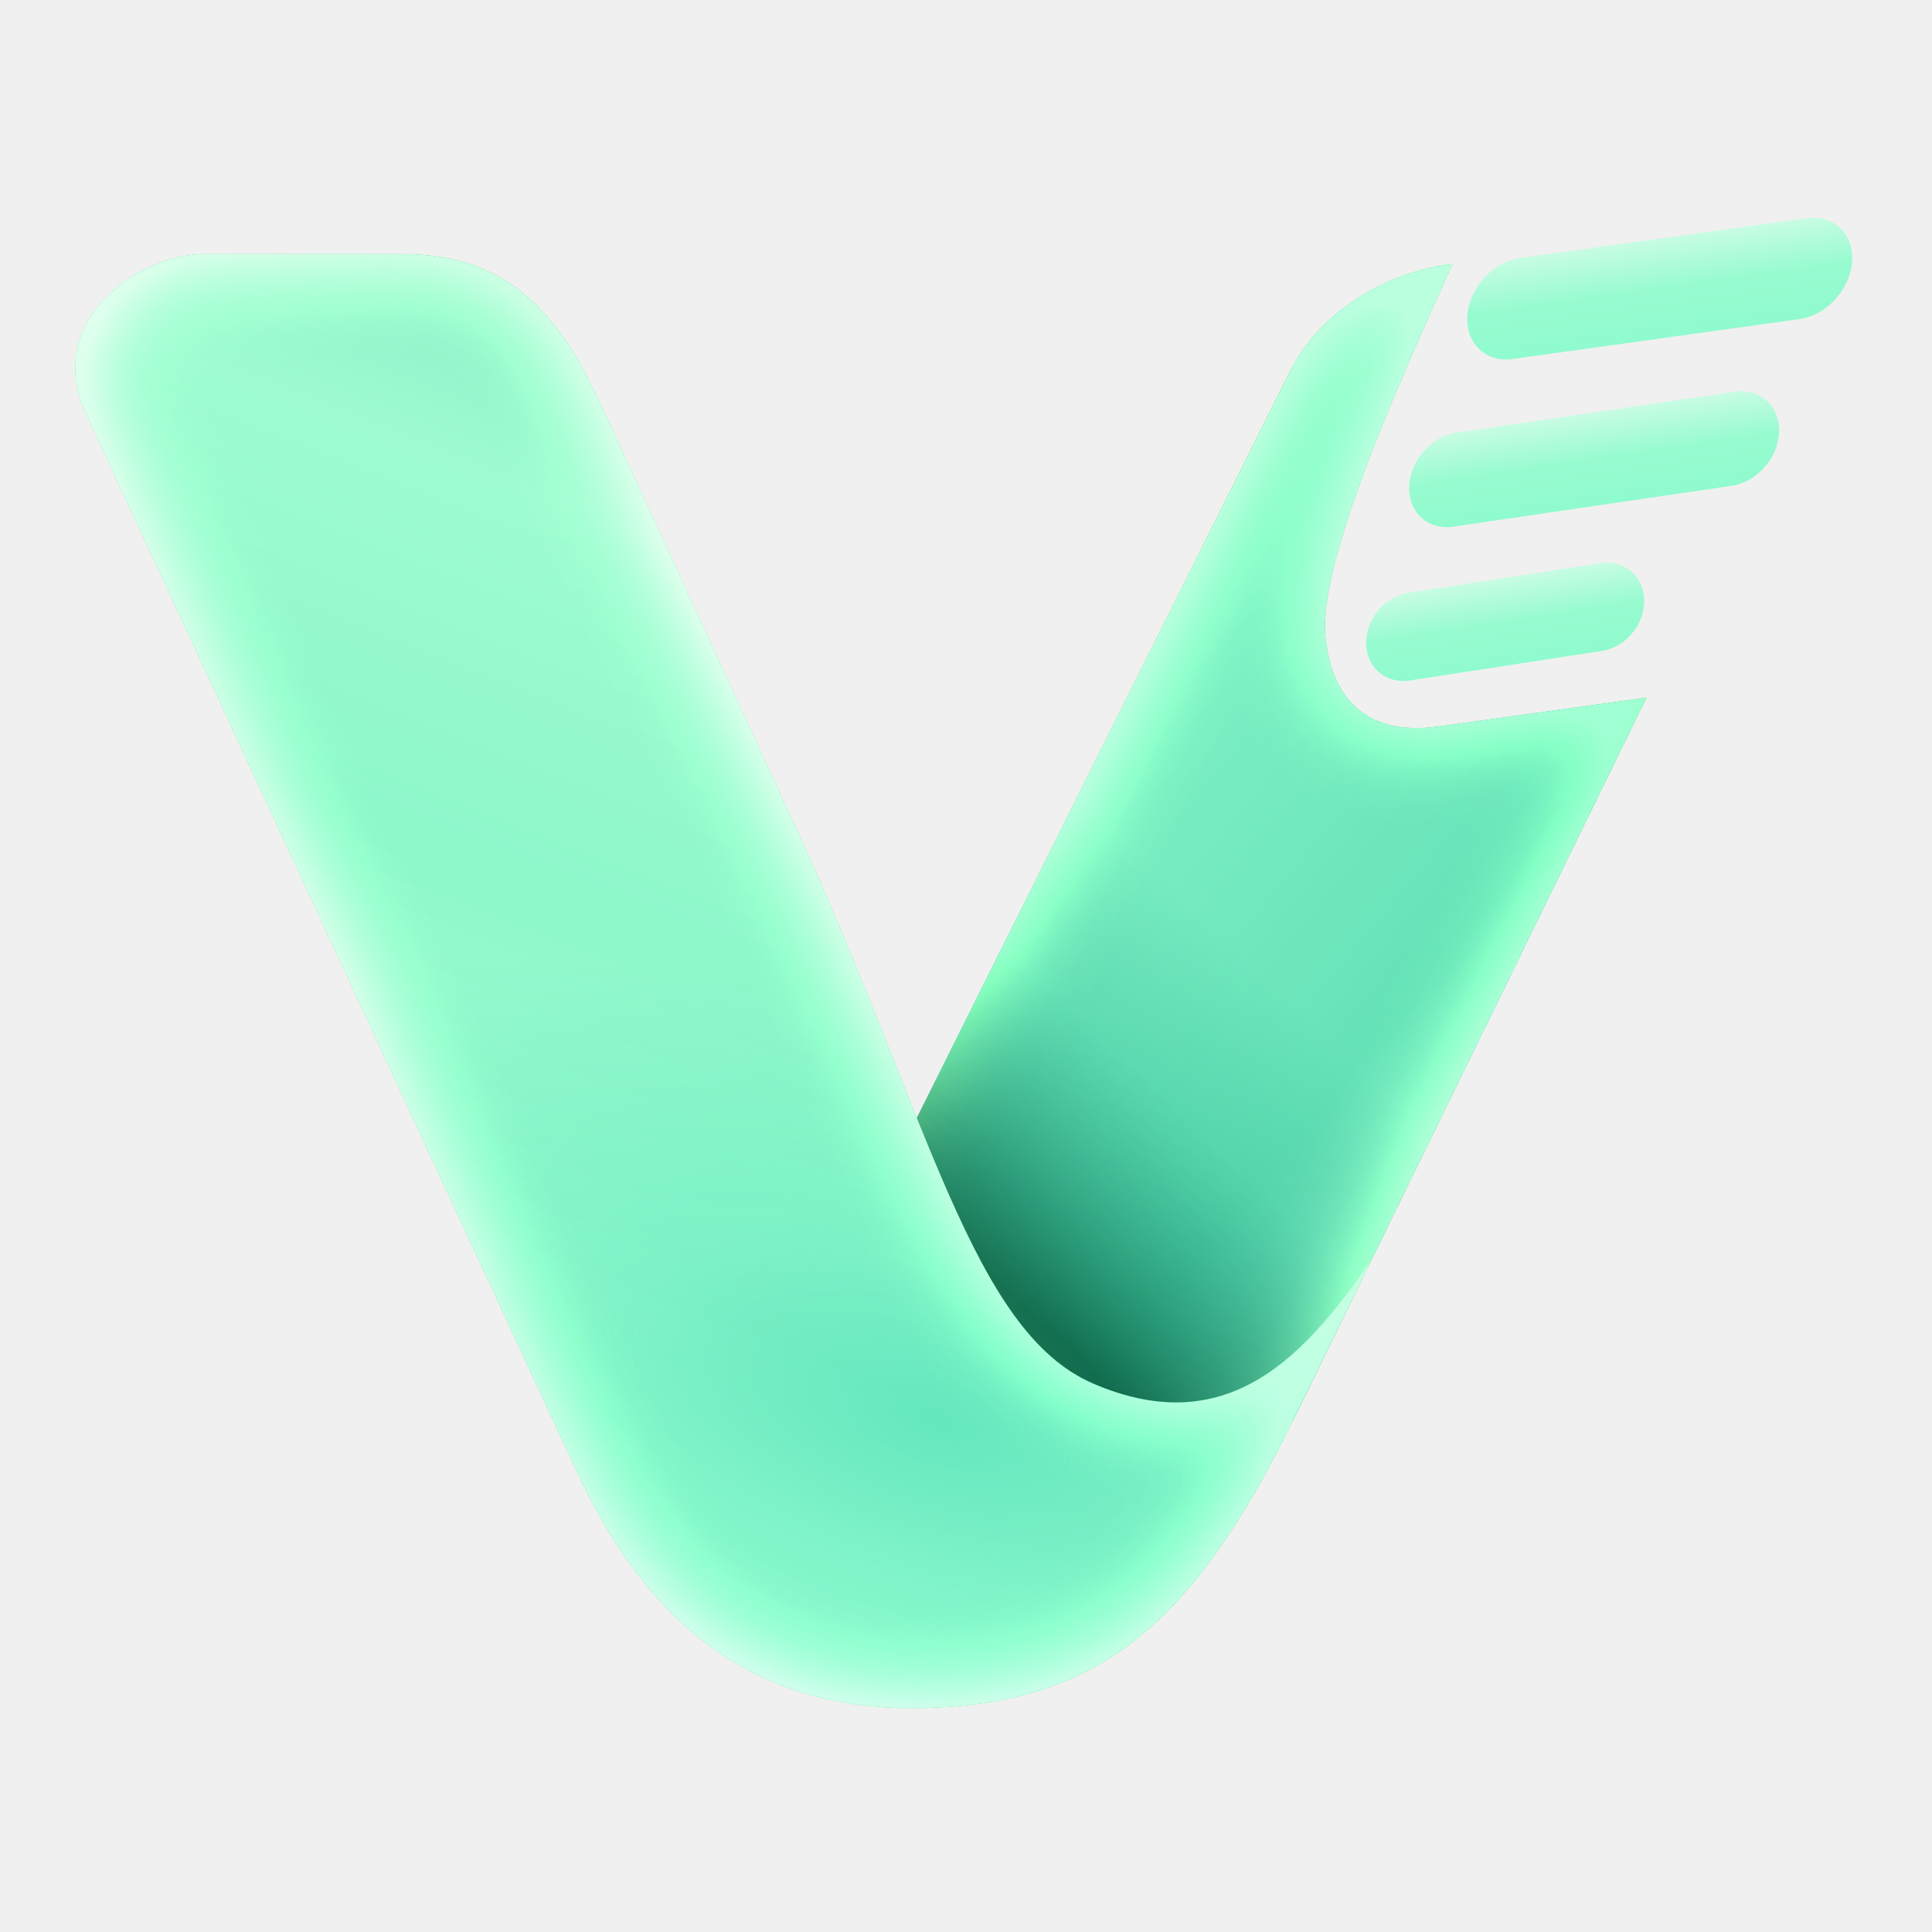
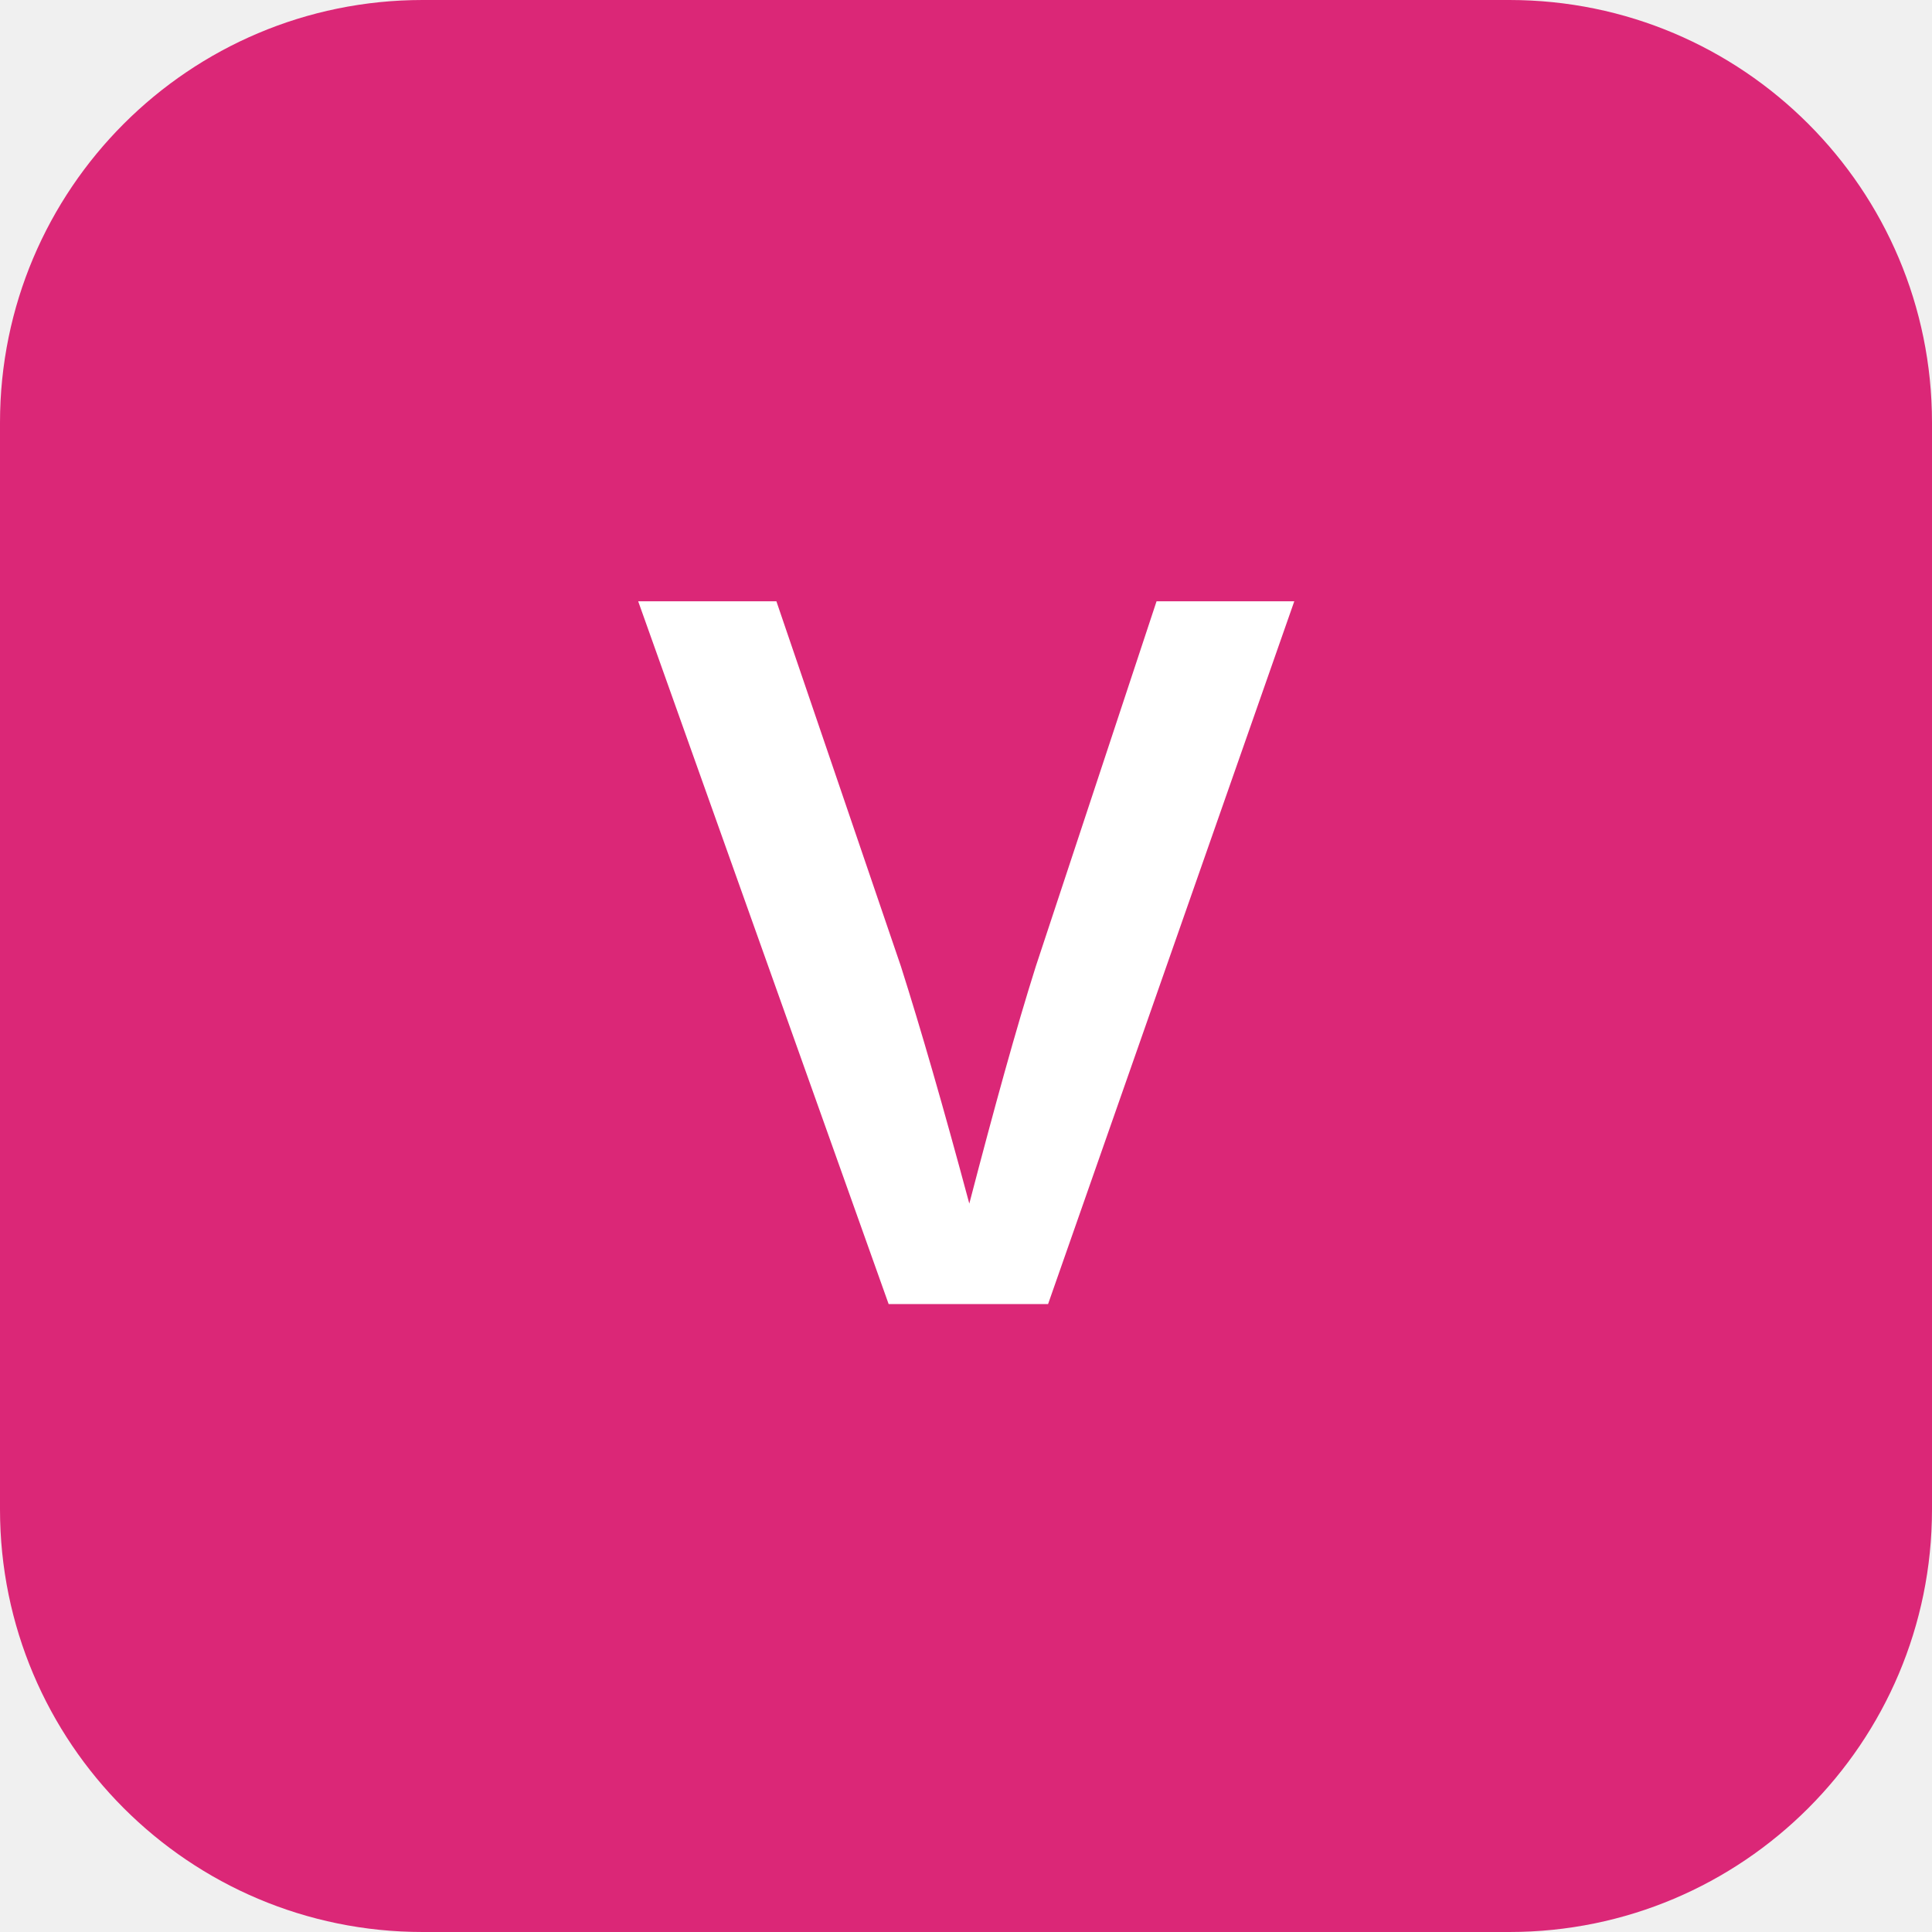
- <svg xmlns="http://www.w3.org/2000/svg" viewBox="0 0 48 48" fill="none" role="img" aria-label="Voxden">
-   <defs>
-     <linearGradient id="left-arm" gradientUnits="userSpaceOnUse" x1="25.92" y1="7.56" x2="12.67" y2="41.16">
-       <stop offset="0" stop-color="#7cdebf" />
-       <stop offset="0.25" stop-color="#9ffcd1" />
-       <stop offset="0.5" stop-color="#8df7ca" />
-       <stop offset="0.75" stop-color="#a1ffd2" />
-       <stop offset="1" stop-color="#97ffd3" />
-     </linearGradient>
-     <radialGradient id="bowl-shade" gradientUnits="userSpaceOnUse" cx="0" cy="0" r="1" gradientTransform="translate(23.15 35.29) rotate(18.72) scale(22.29 9.39)">
-       <stop offset="0" stop-color="#00bf9e" stop-opacity="0.38" />
-       <stop offset="0.393" stop-color="#00bf9e" stop-opacity="0.19" />
-       <stop offset="1" stop-color="#00bf9e" stop-opacity="0" />
-     </radialGradient>
-     <linearGradient id="right-arm" gradientUnits="userSpaceOnUse" x1="20.98" y1="11.71" x2="43.09" y2="30.26">
-       <stop offset="0" stop-color="#7cffbf" />
-       <stop offset="0.333" stop-color="#7eefc4" />
-       <stop offset="0.667" stop-color="#66e2b8" />
-       <stop offset="1" stop-color="#aaeed5" />
-     </linearGradient>
-     <linearGradient id="fold-shade" gradientUnits="userSpaceOnUse" x1="24.19" y1="31.3" x2="31.15" y2="24.02">
-       <stop offset="0" stop-color="#00543a" stop-opacity="0.84" />
-       <stop offset="0.618" stop-color="#0b9f7e" stop-opacity="0.2" />
-       <stop offset="1" stop-color="#0b9f7e" stop-opacity="0" />
-     </linearGradient>
-     <linearGradient id="bars" x2="0" y2="1">
-       <stop offset="0" stop-color="#c7fce3" />
-       <stop offset="0.5" stop-color="#98fbd0" />
-       <stop offset="1" stop-color="#8ffbce" />
-     </linearGradient>
-     <filter id="edge-light" color-interpolation-filters="sRGB">
-       <feGaussianBlur in="SourceAlpha" stdDeviation="1.083" />
-       <feComposite in="SourceAlpha" operator="arithmetic" k2="1" k3="-1" />
-       <feComponentTransfer result="edge">
-         <feFuncA type="table" tableValues="0 .5 .5" />
-       </feComponentTransfer>
-       <feColorMatrix in="SourceGraphic" values="0 0 0 0 0  0 0 0 0 0  0 0 0 0 0  .3 .59 .11 0 0" />
-       <feComposite in="edge" operator="arithmetic" k1="0.591" result="light" />
-       <feFlood flood-color="#ffff72" />
-       <feComposite in2="light" operator="in" />
-       <feComposite in2="SourceAlpha" operator="in" />
-       <feComposite in="SourceGraphic" operator="arithmetic" k2="1" k3="1" />
-     </filter>
-   </defs>
-   <g filter="url(#edge-light)">
-     <path fill="url(#right-arm)" d="M21.78 29.77 L32.05 9.22 C32.85 7.62 34.65 6.7 36.09 6.56 C34.66 9.71 32.77 13.97 32.93 15.8 C33.09 17.52 34.12 18.27 35.71 18.05 L40.91 17.33 L32.13 35.28 L27.26 37.64 Z" />
-     <path fill="url(#fold-shade)" d="M21.78 29.77 L26.86 19.62 L35.66 28.06 L32.13 35.28 L27.26 37.64 Z" />
-   </g>
-   <g filter="url(#edge-light)">
-     <g fill="url(#left-arm)">
-       <path id="left-ribbon" d="M5.08 6.31 L9.96 6.31 C12.01 6.31 13.57 7.11 14.86 9.91 L19.78 20.58 C23.07 27.71 24.13 33.06 27.15 34.37 C30.55 35.84 32.49 33.62 34.12 31.21 L32.13 35.28 C29.65 40.35 27.27 42.37 22.85 42.44 C18.28 42.52 15.84 39.8 14.35 36.6 L2.12 10.24 C1.09 8.02 3.4 6.31 5.08 6.31 Z" />
-     </g>
-     <use href="#left-ribbon" fill="url(#bowl-shade)" />
-   </g>
-   <g fill="url(#bars)">
-     <rect x="-4.82" y="-1.23" width="9.65" height="2.46" rx="1.23" transform="translate(41.23 7.17) rotate(-7.92) skewX(-12.07)" />
-     <rect x="-4.64" y="-1.15" width="9.29" height="2.3" rx="1.15" transform="translate(39.6 11.41) rotate(-8.35) skewX(-10.37)" />
-     <rect x="-3.49" y="-1.08" width="6.99" height="2.16" rx="1.08" transform="translate(37.39 15.45) rotate(-8.75) skewX(-7.93)" />
-   </g>
+ <svg xmlns="http://www.w3.org/2000/svg" viewBox="0 0 64 64">
+   <rect width="64" height="64" rx="14" fill="#db2777" />
+   <text x="32" y="32" dy="0.35em" text-anchor="middle" font-family="ui-sans-serif, system-ui, -apple-system, sans-serif" font-size="32" font-weight="600" fill="#ffffff">V</text>
</svg>
